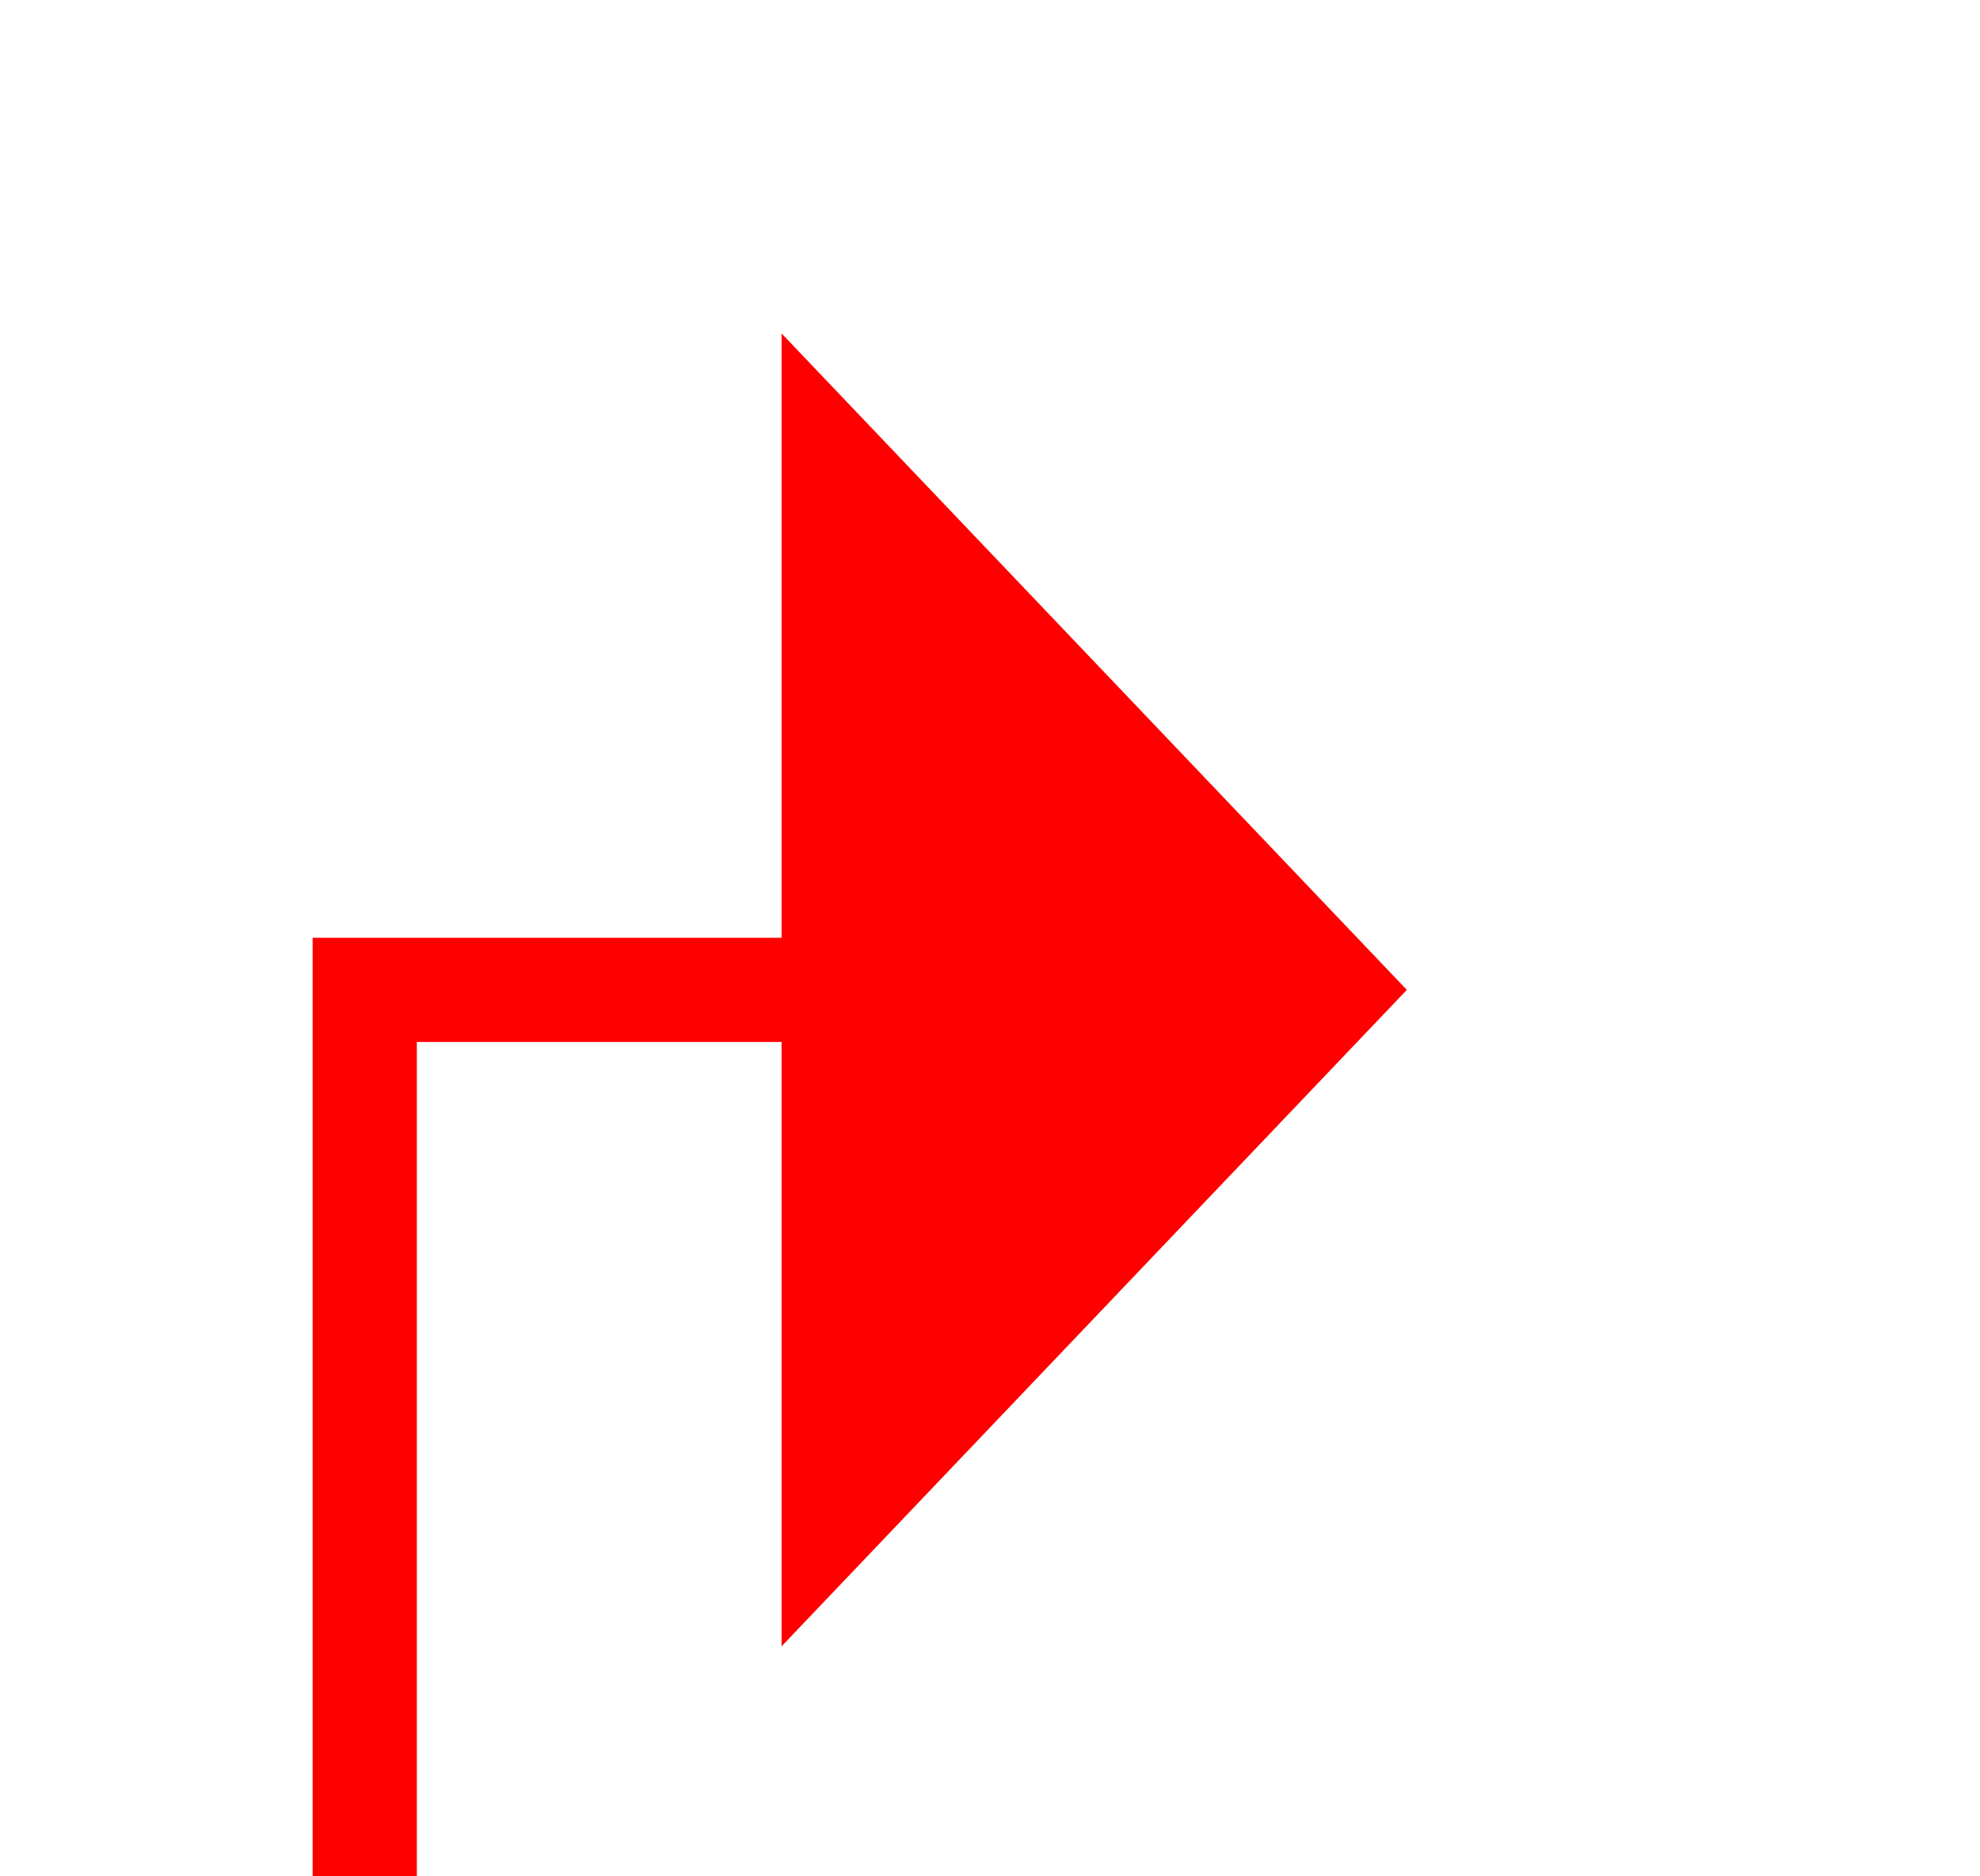
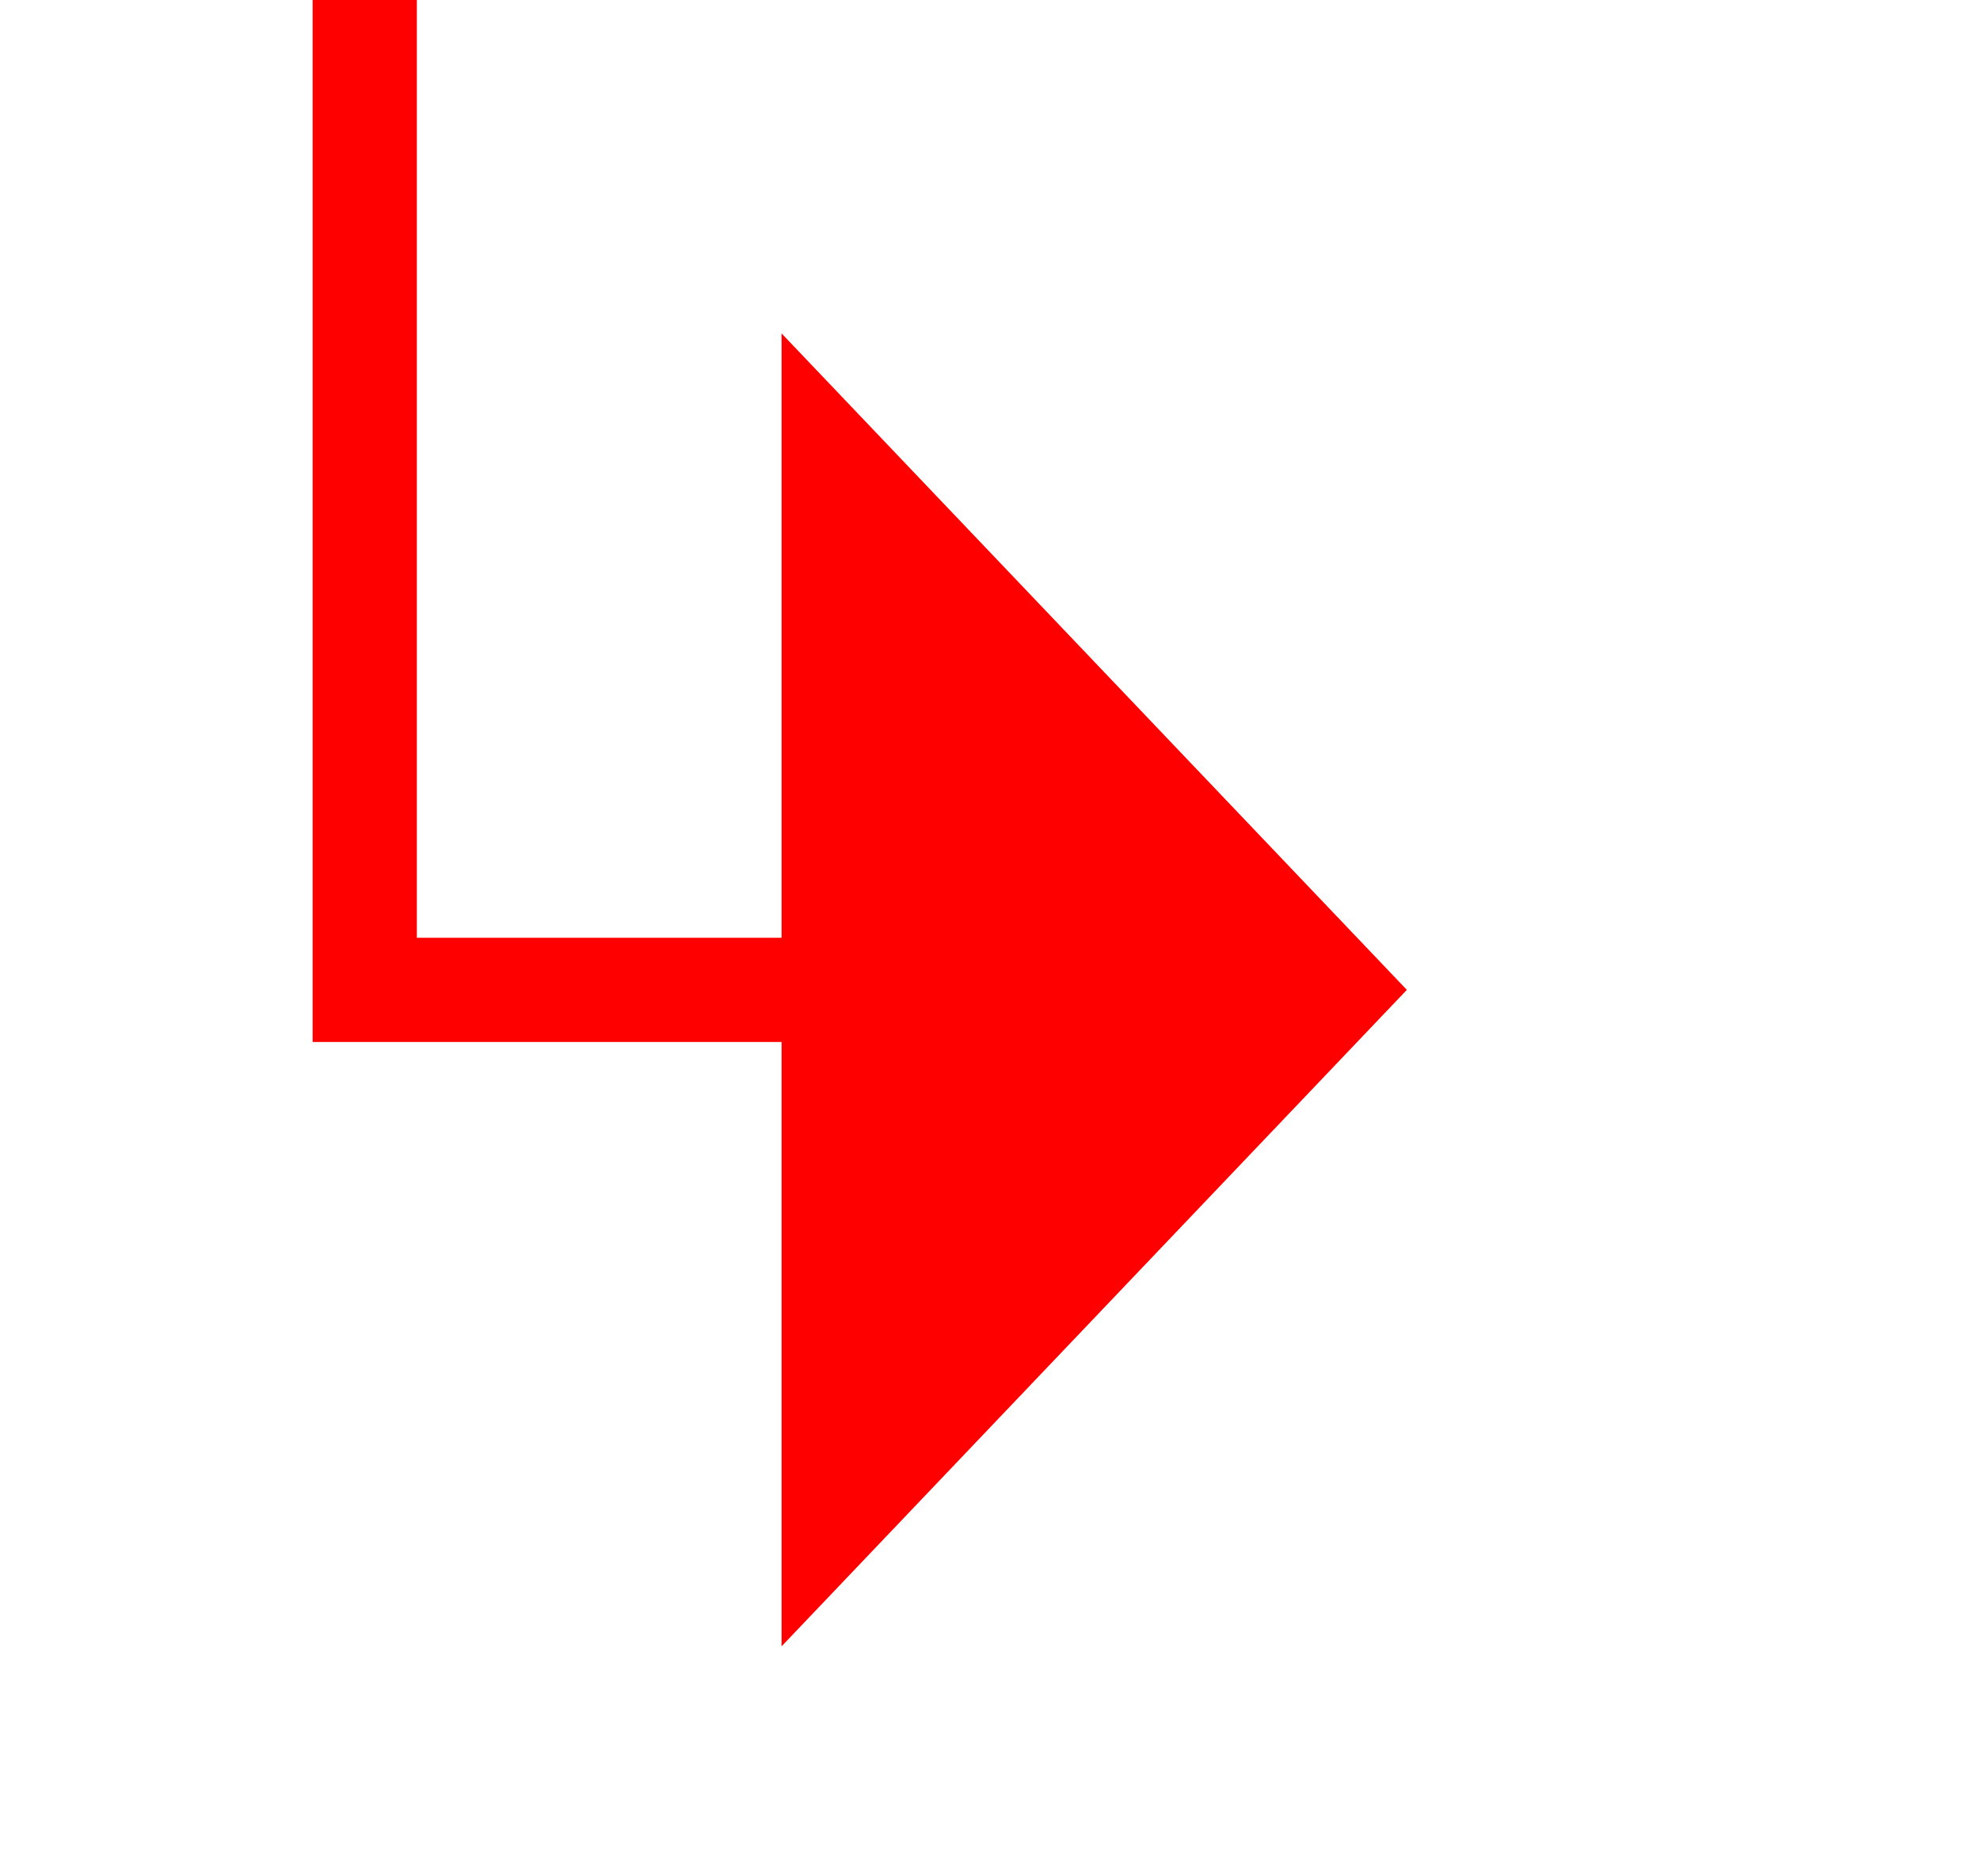
- <svg xmlns="http://www.w3.org/2000/svg" version="1.1" width="19px" height="18px" preserveAspectRatio="xMinYMid meet" viewBox="147 1141  19 16">
-   <path d="M 110 1188.5  L 150.5 1188.5  L 150.5 1149.5  L 155.5 1149.5  " stroke-width="1" stroke="#ff0000" fill="none" />
-   <path d="M 154.5 1155.8  L 160.5 1149.5  L 154.5 1143.2  L 154.5 1155.8  Z " fill-rule="nonzero" fill="#ff0000" stroke="none" />
+ <svg xmlns="http://www.w3.org/2000/svg" version="1.1" width="19px" height="18px" preserveAspectRatio="xMinYMid meet" viewBox="147 1306  19 16">
+   <path d="M 110 1188.5  L 150.5 1188.5  L 150.5 1314.5  L 155.5 1314.5  " stroke-width="1" stroke="#ff0000" fill="none" />
+   <path d="M 154.5 1320.8  L 160.5 1314.5  L 154.5 1308.2  L 154.5 1320.8  Z " fill-rule="nonzero" fill="#ff0000" stroke="none" />
</svg>
